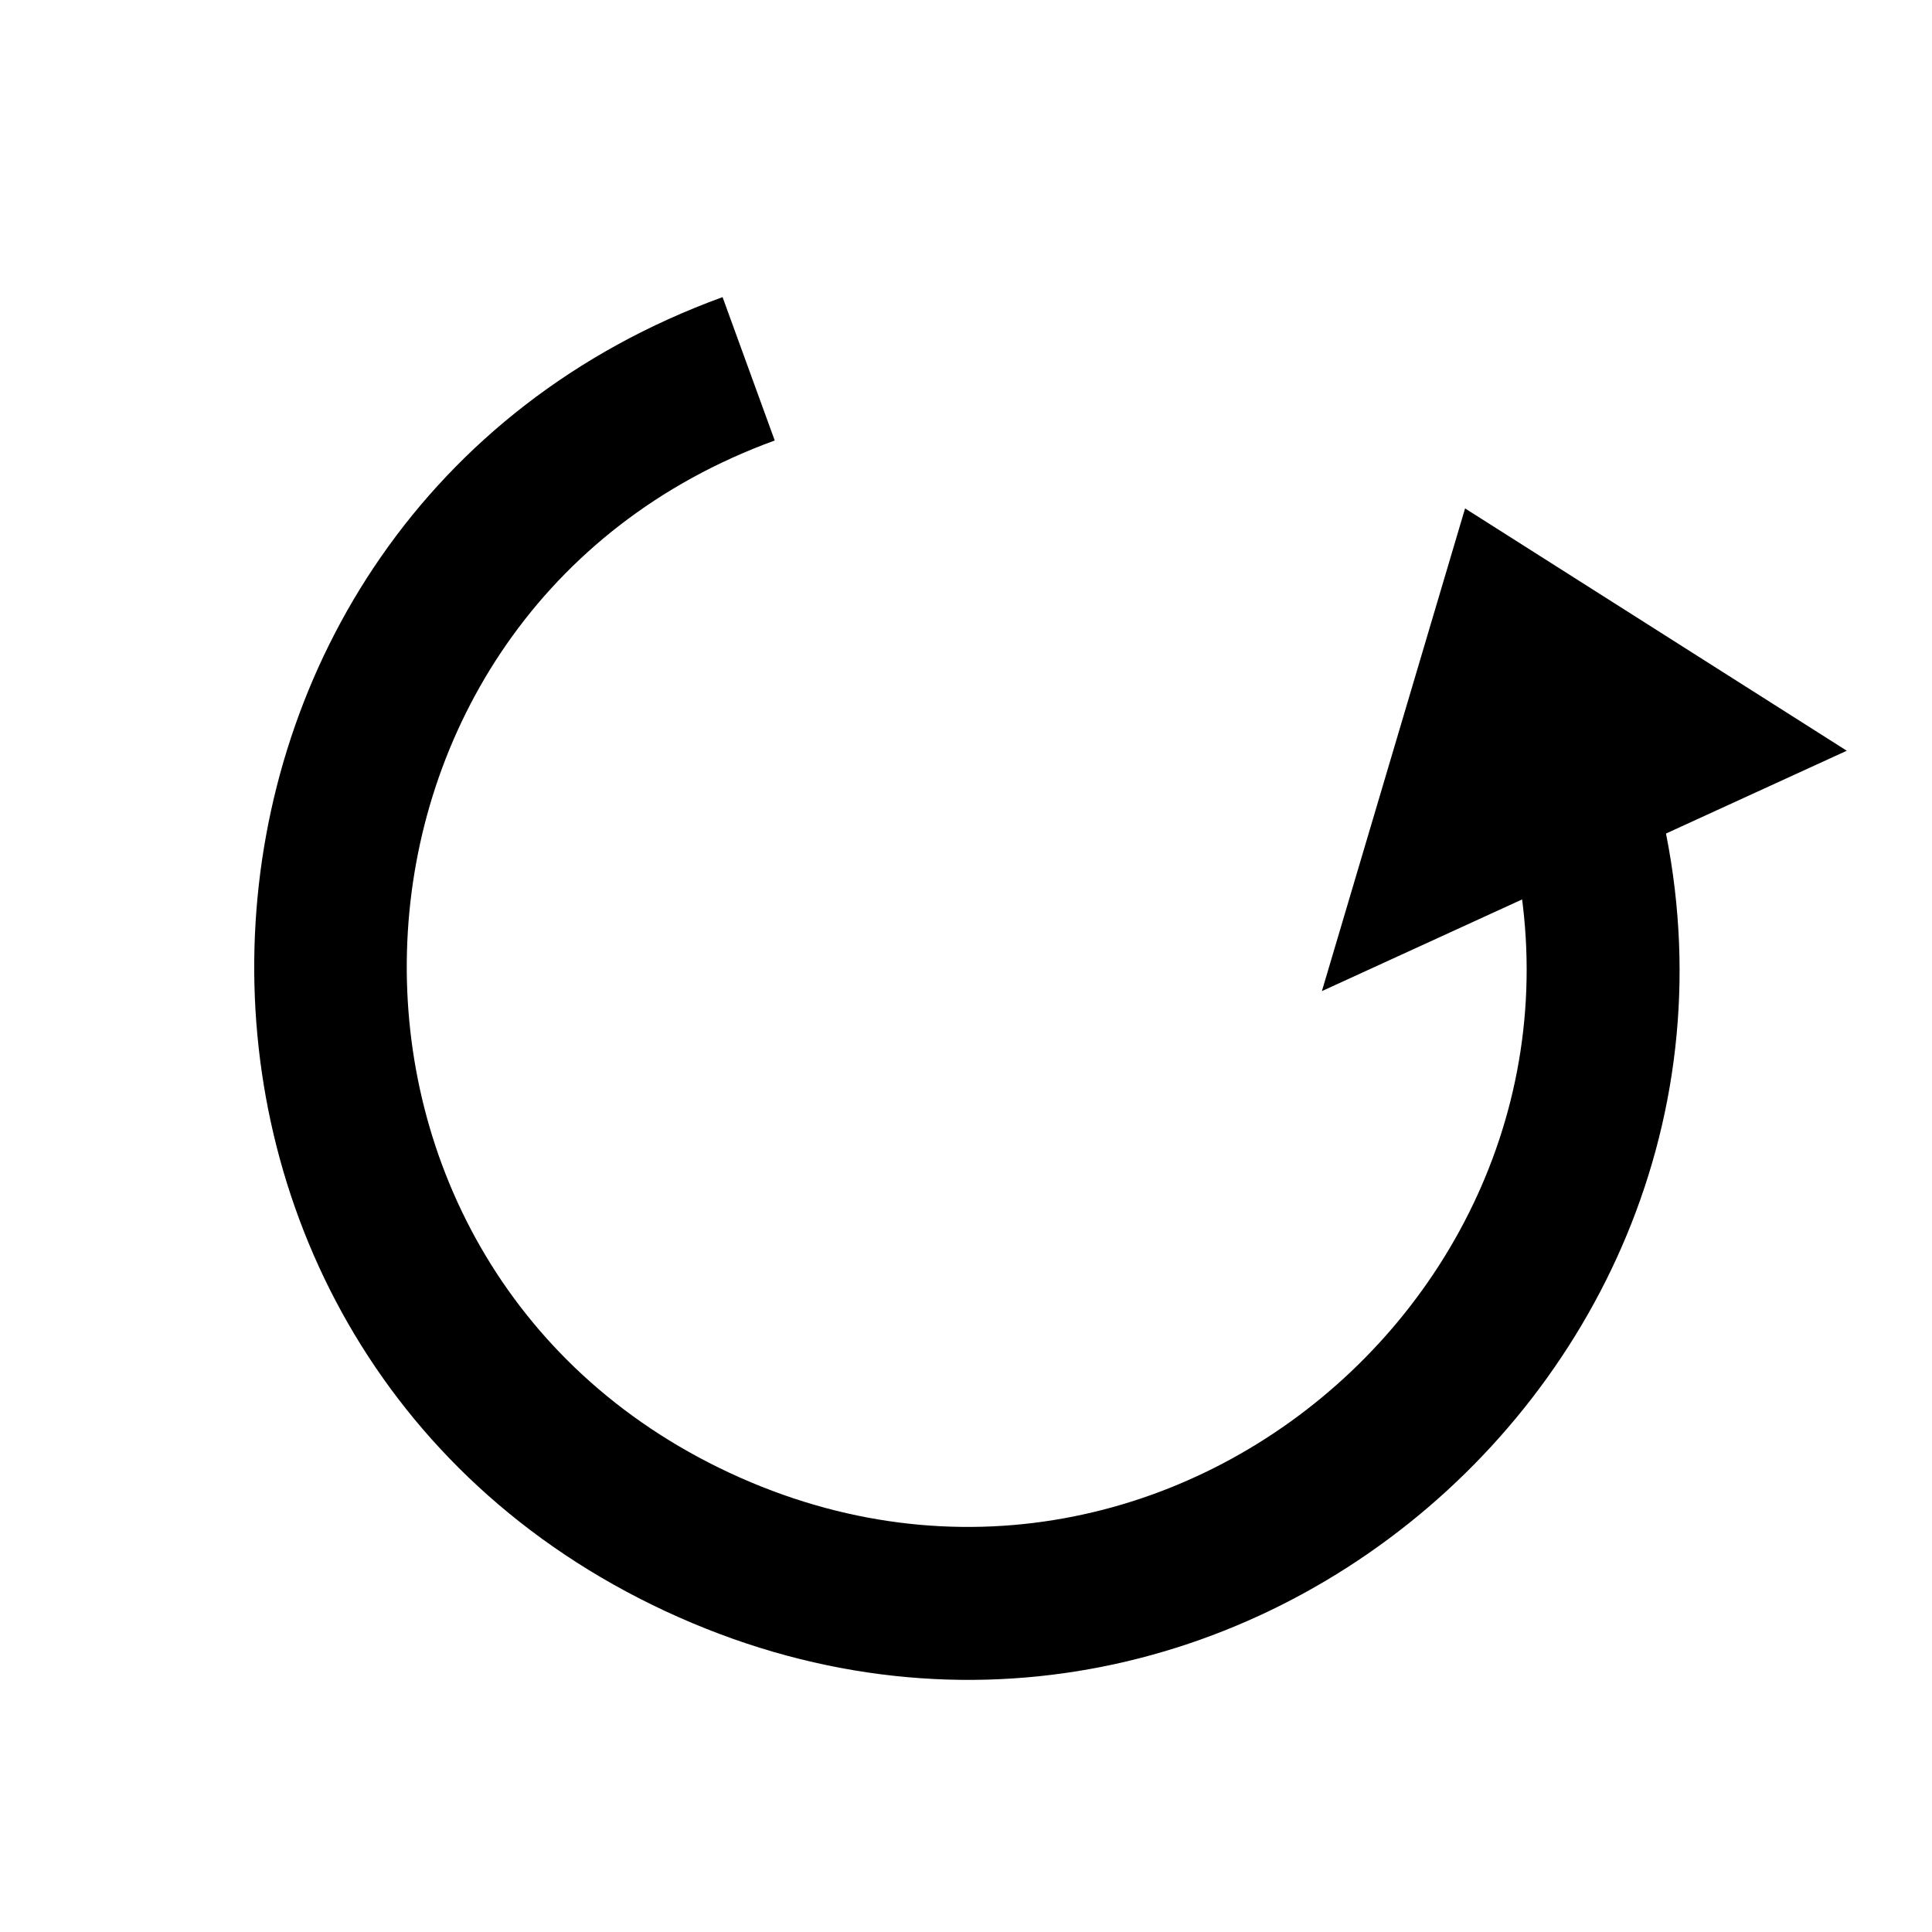
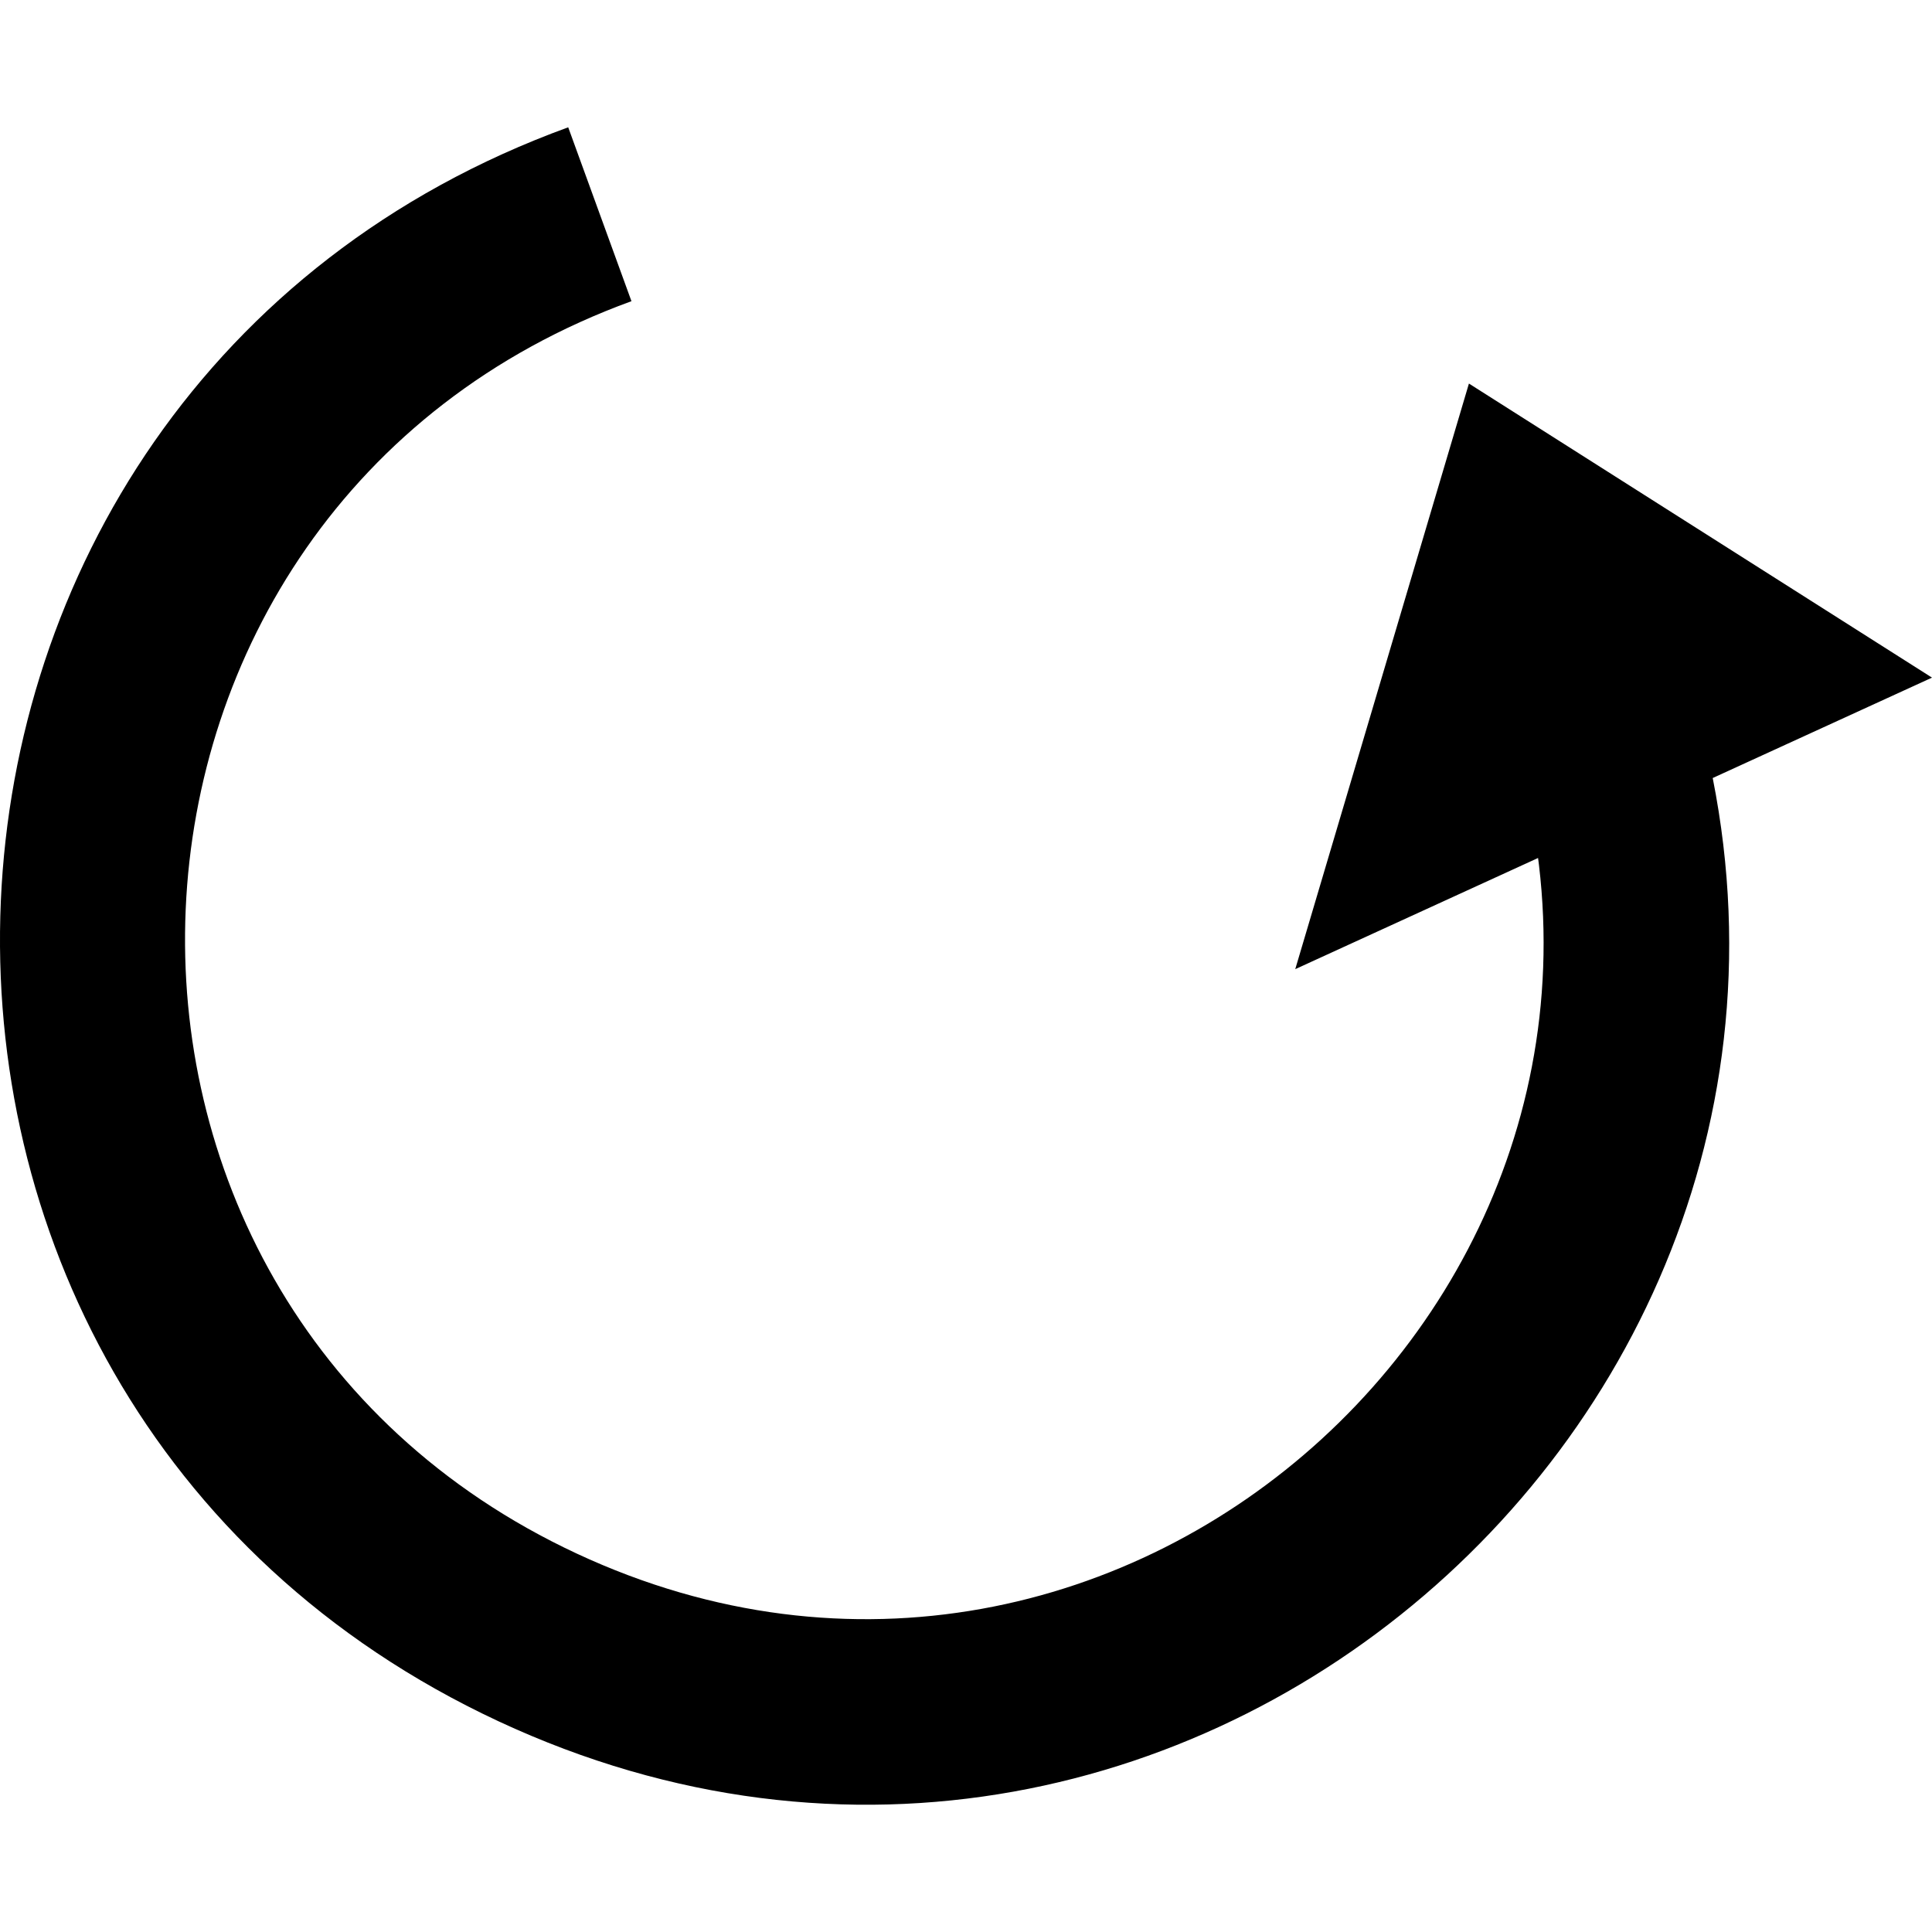
- <svg xmlns="http://www.w3.org/2000/svg" viewBox="0 0 19 19" version="1.1" id="svg1">
-   <defs id="defs1" />
-   <path d="M 16.078,7.106 C 18.21,12.966 12.194,18.479 6.542,15.844 0.89,13.208 1.246,5.055 7.106,2.922 l 0.513,1.41 c -4.604,1.676 -4.884,8.082 -0.443,10.153 4.441,2.07 9.168,-2.262 7.492,-6.866 z M 18.162,7.383 13,9.747 14.408,5 Z" id="path1" />
+ <svg xmlns="http://www.w3.org/2000/svg" viewBox="0 0 19 19">
+   <path d="M 16.472,6.327 C 19.059,13.436 11.76,20.124 4.903,16.928 -1.953,13.73 -1.522,3.839 5.588,1.252 L 6.21,2.962 C 0.624,4.995 0.285,12.767 5.673,15.279 11.06,17.79 16.794,12.535 14.761,6.95 Z M 19,6.664 12.738,9.531 14.446,3.772 Z" />
</svg>
